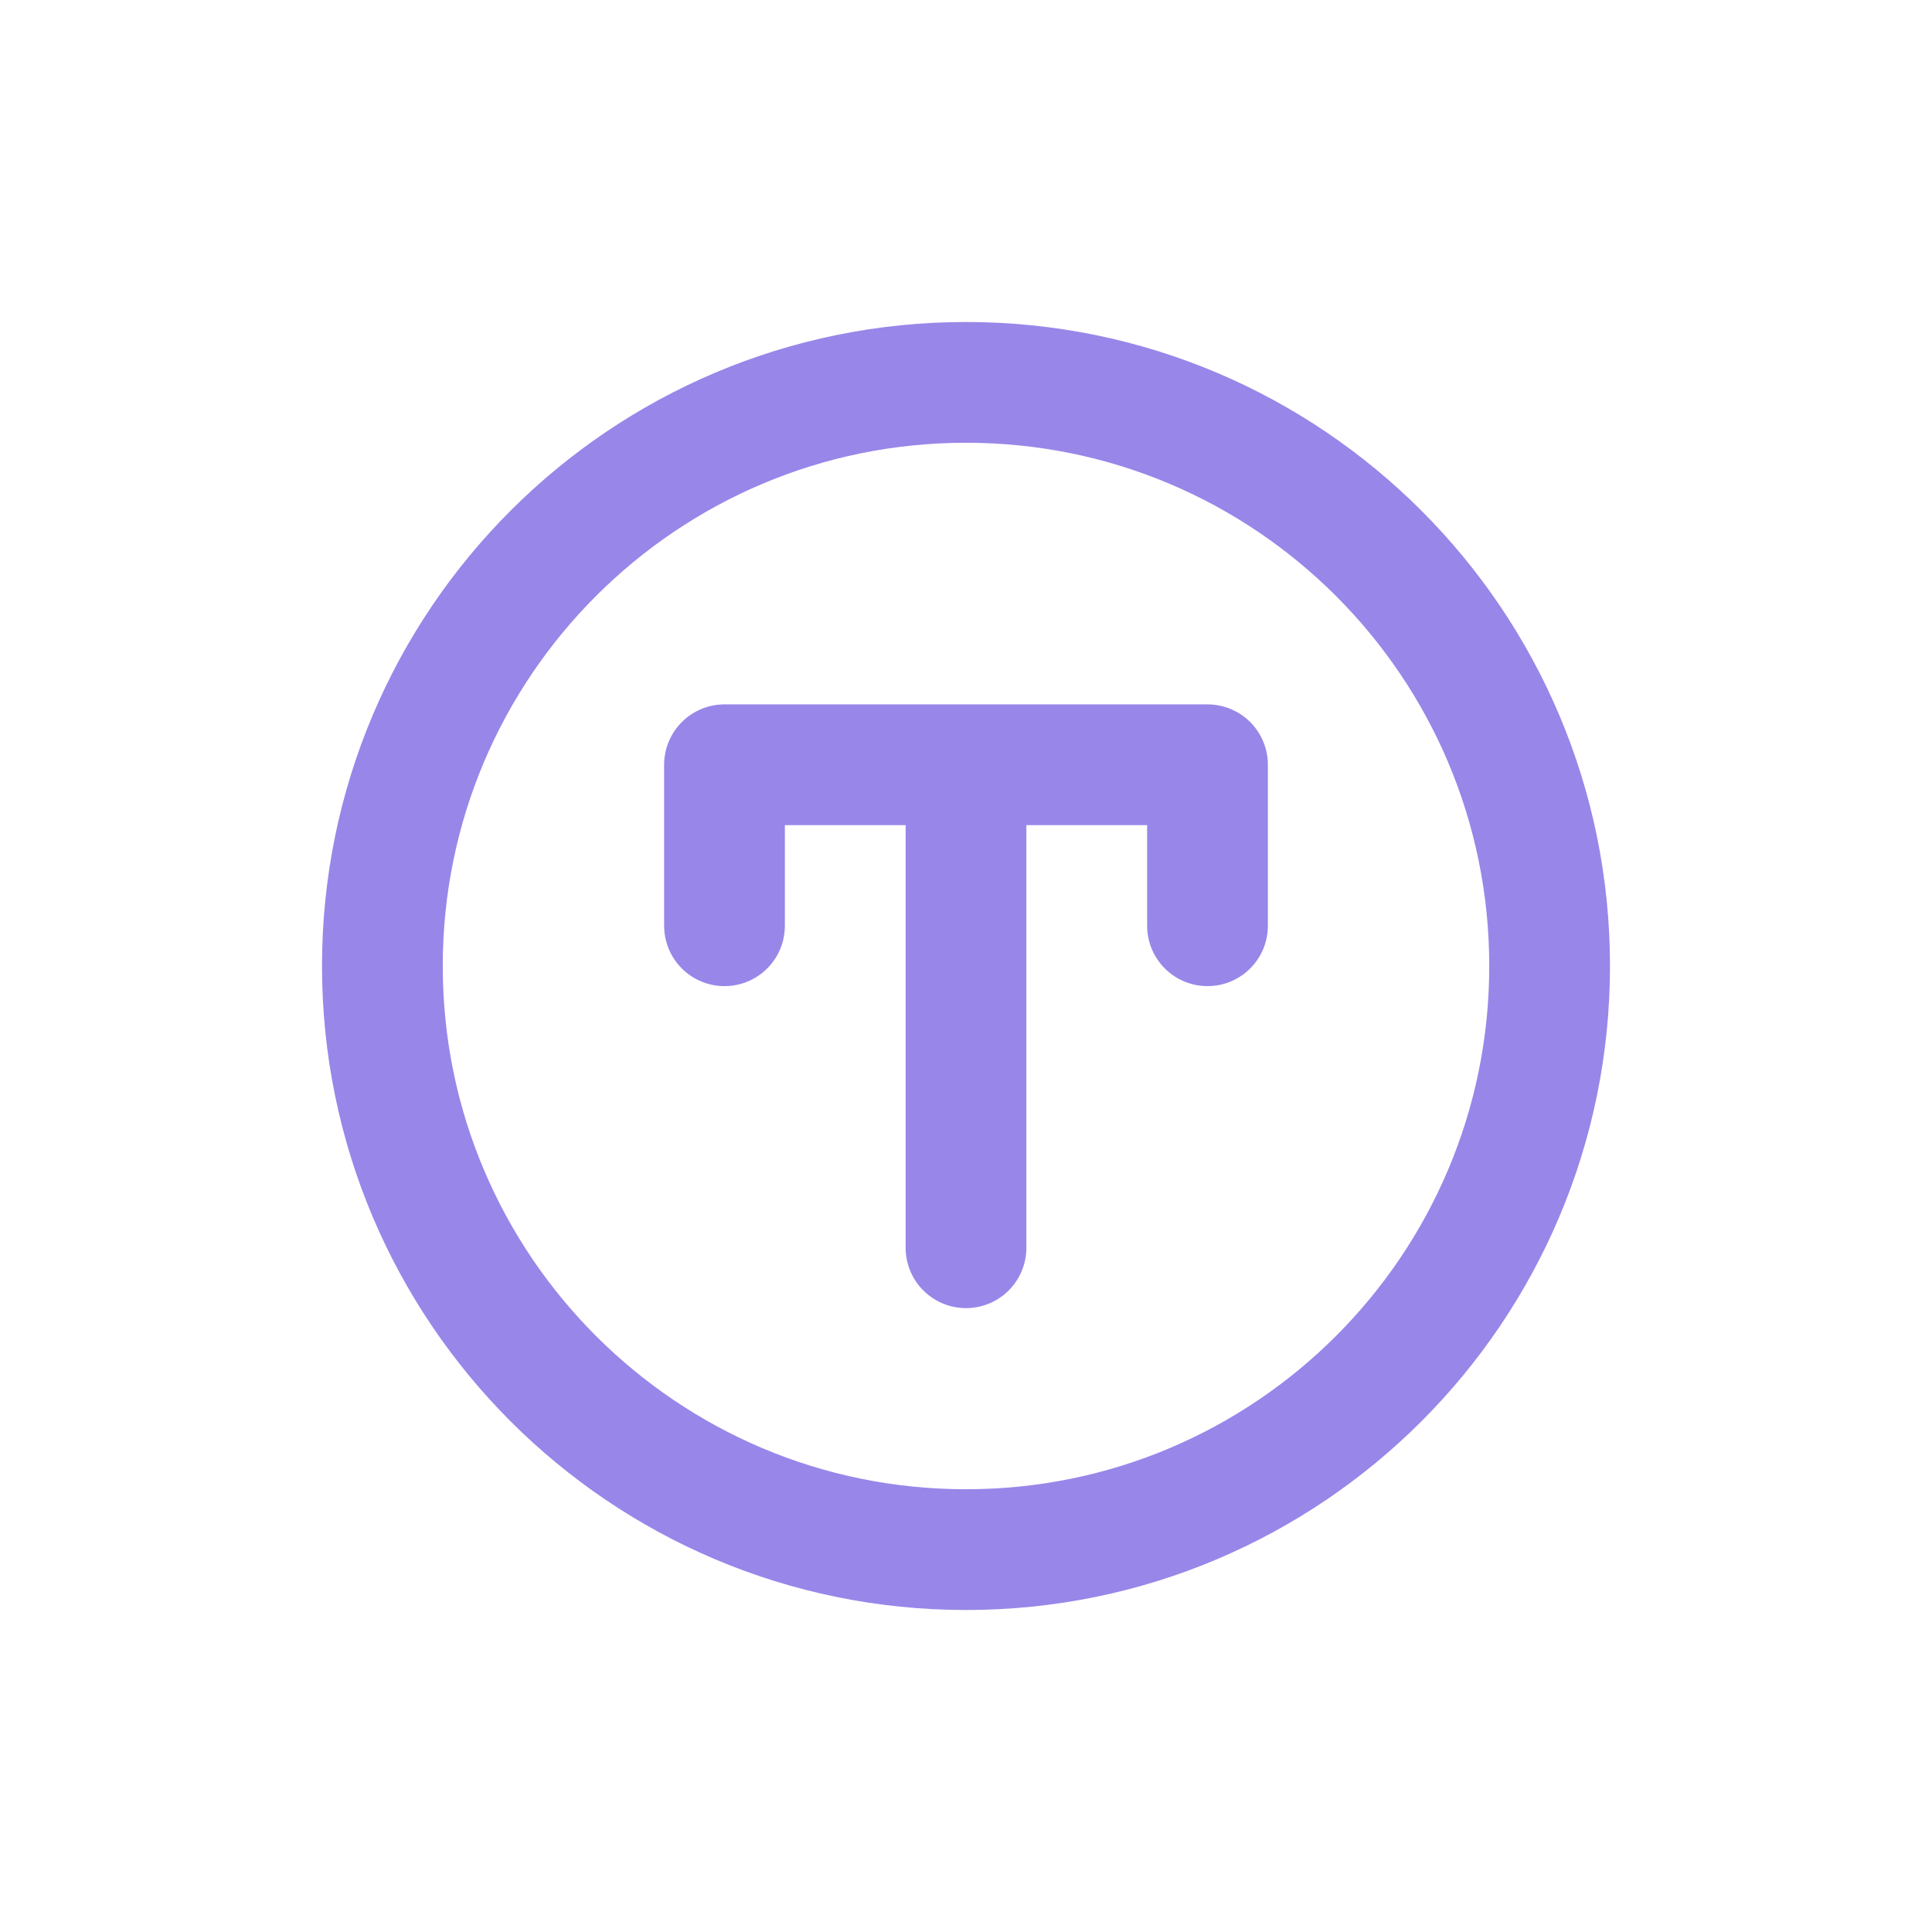
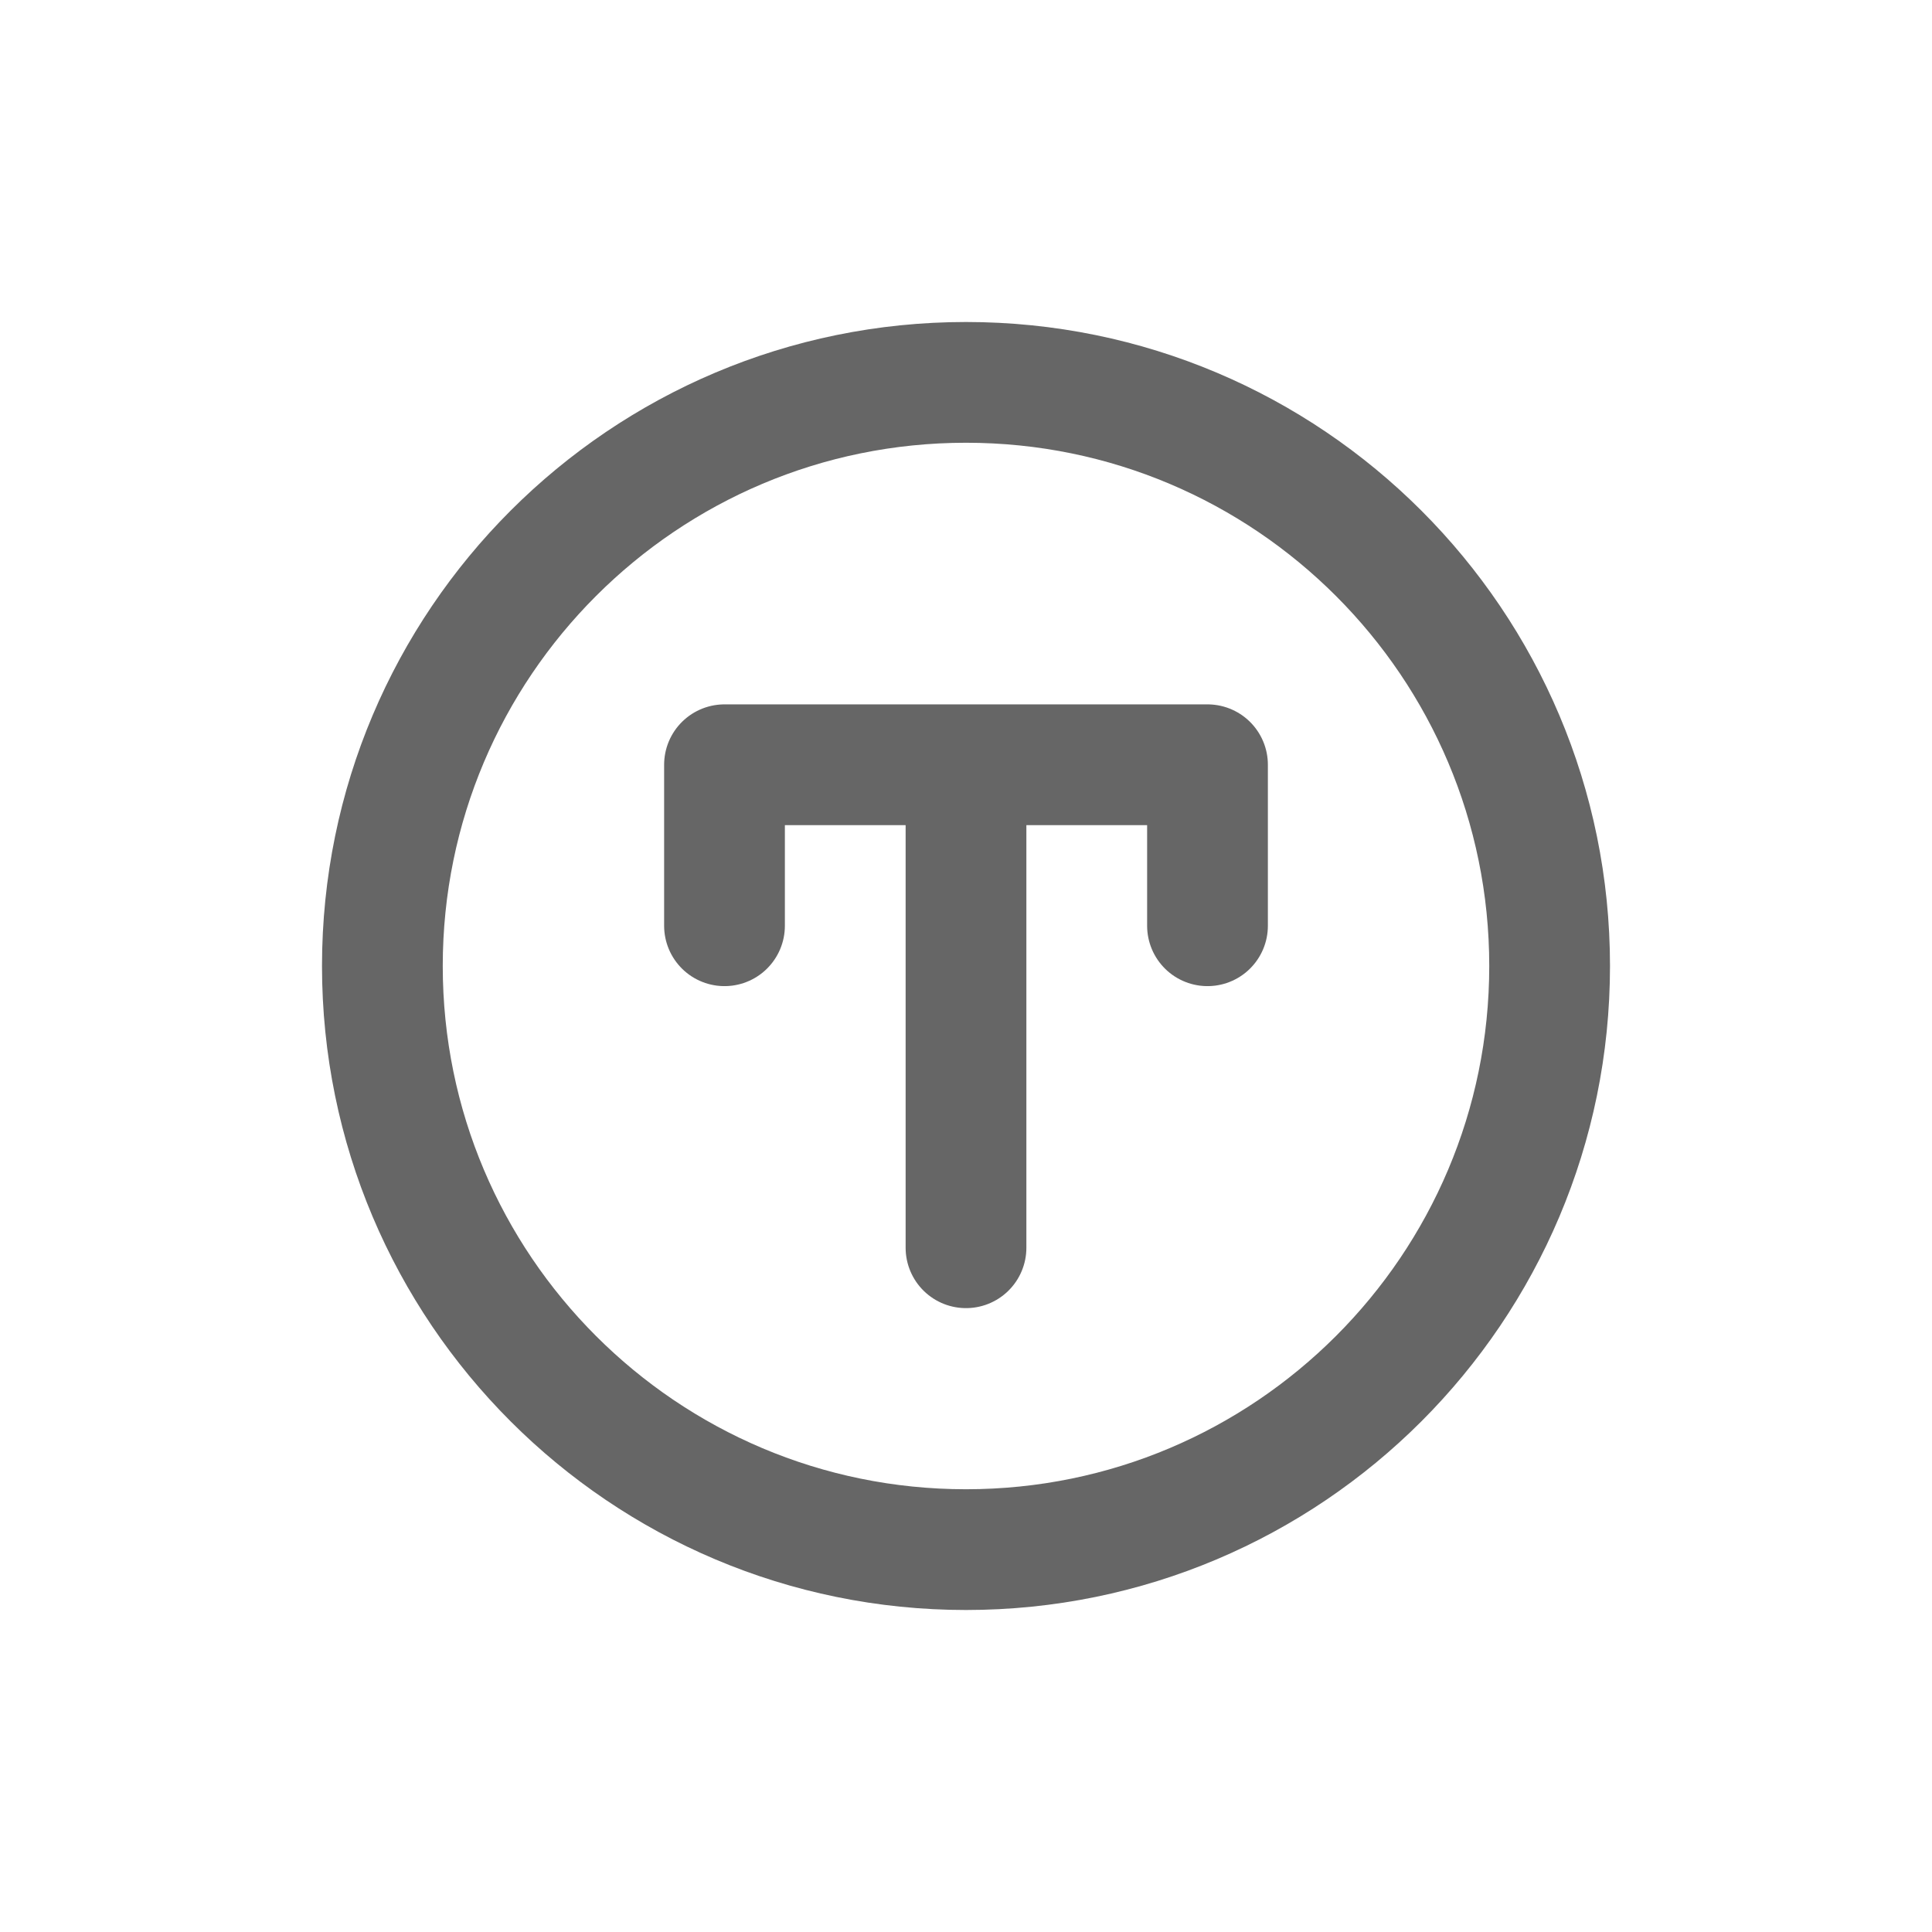
<svg xmlns="http://www.w3.org/2000/svg" width="24" height="24" viewBox="0 0 24 24" fill="none">
-   <circle cx="12" cy="12" r="7.25" stroke="#5536DB" stroke-opacity="0.6" stroke-width="1.5" />
-   <path d="M12 15.5V9.5M9 11.5V9.5H15V11.5" stroke="#5536DB" stroke-opacity="0.6" stroke-width="1.5" stroke-linecap="round" stroke-linejoin="round" />
+   <circle cx="12" cy="12" r="7.25" stroke="currentColor" stroke-opacity="0.6" stroke-width="1.5" />
+   <path d="M12 15.5V9.5M9 11.5V9.5H15V11.5" stroke="currentColor" stroke-opacity="0.6" stroke-width="1.5" stroke-linecap="round" stroke-linejoin="round" />
</svg>
